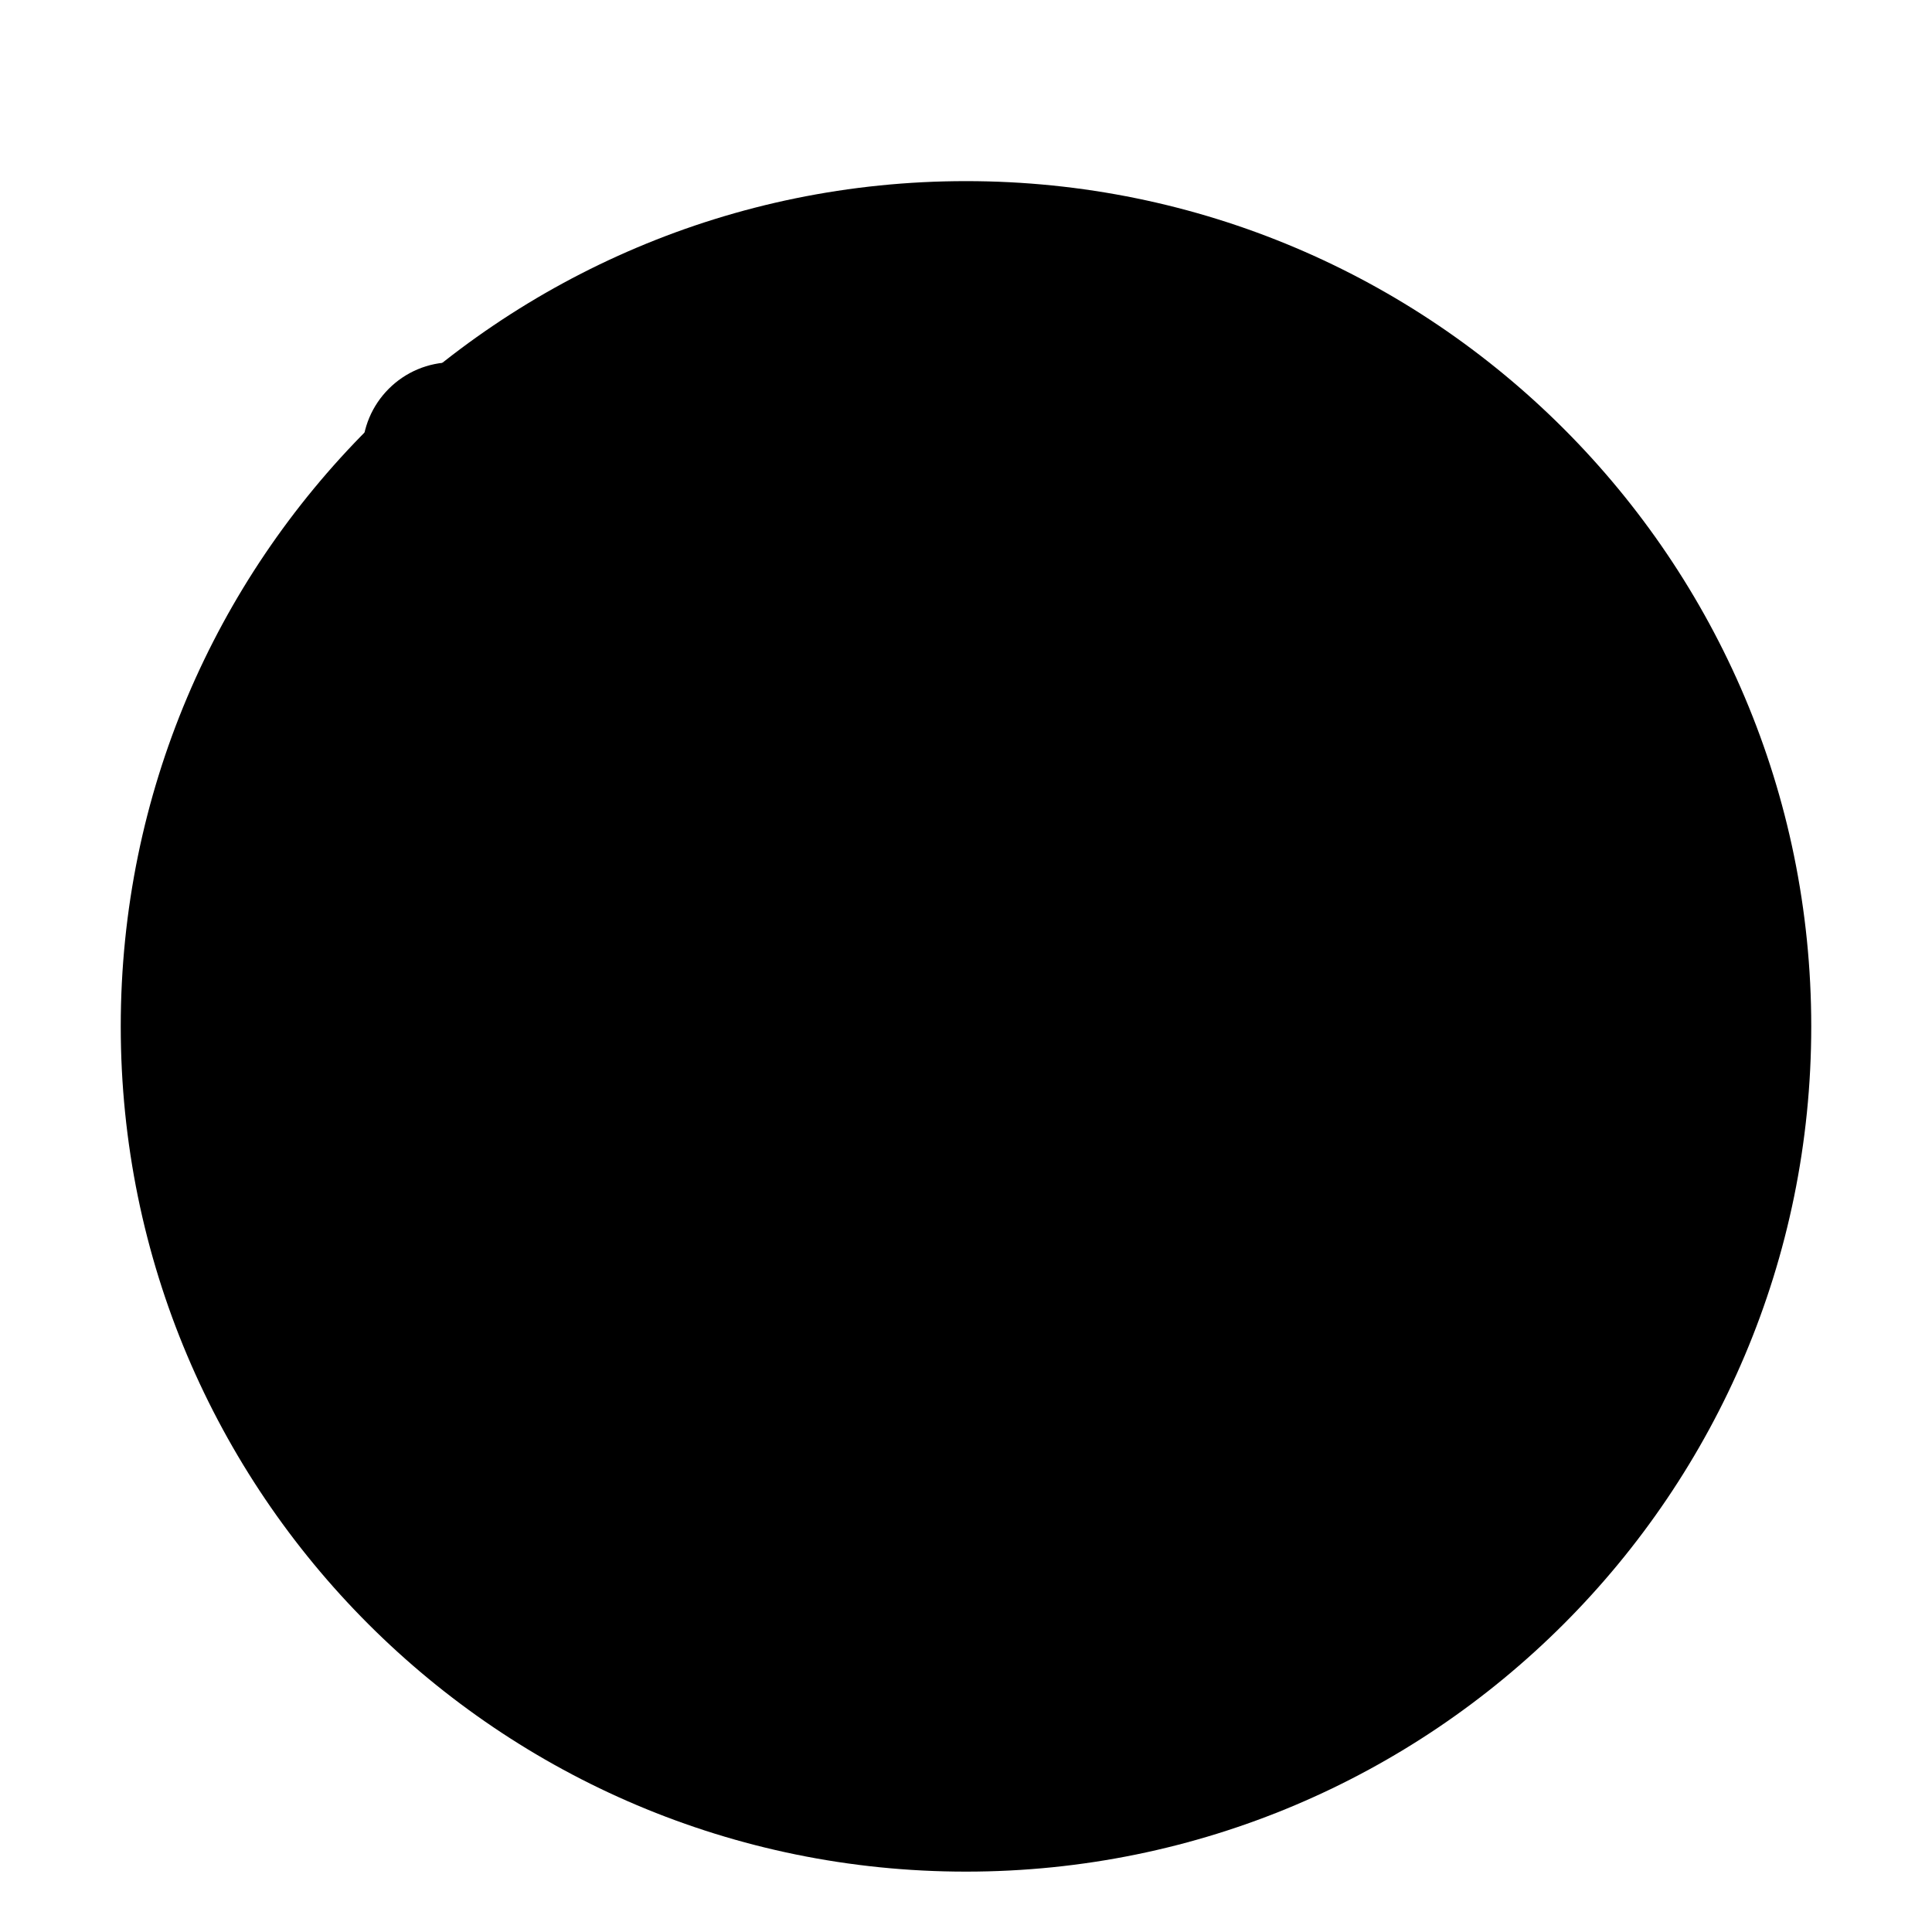
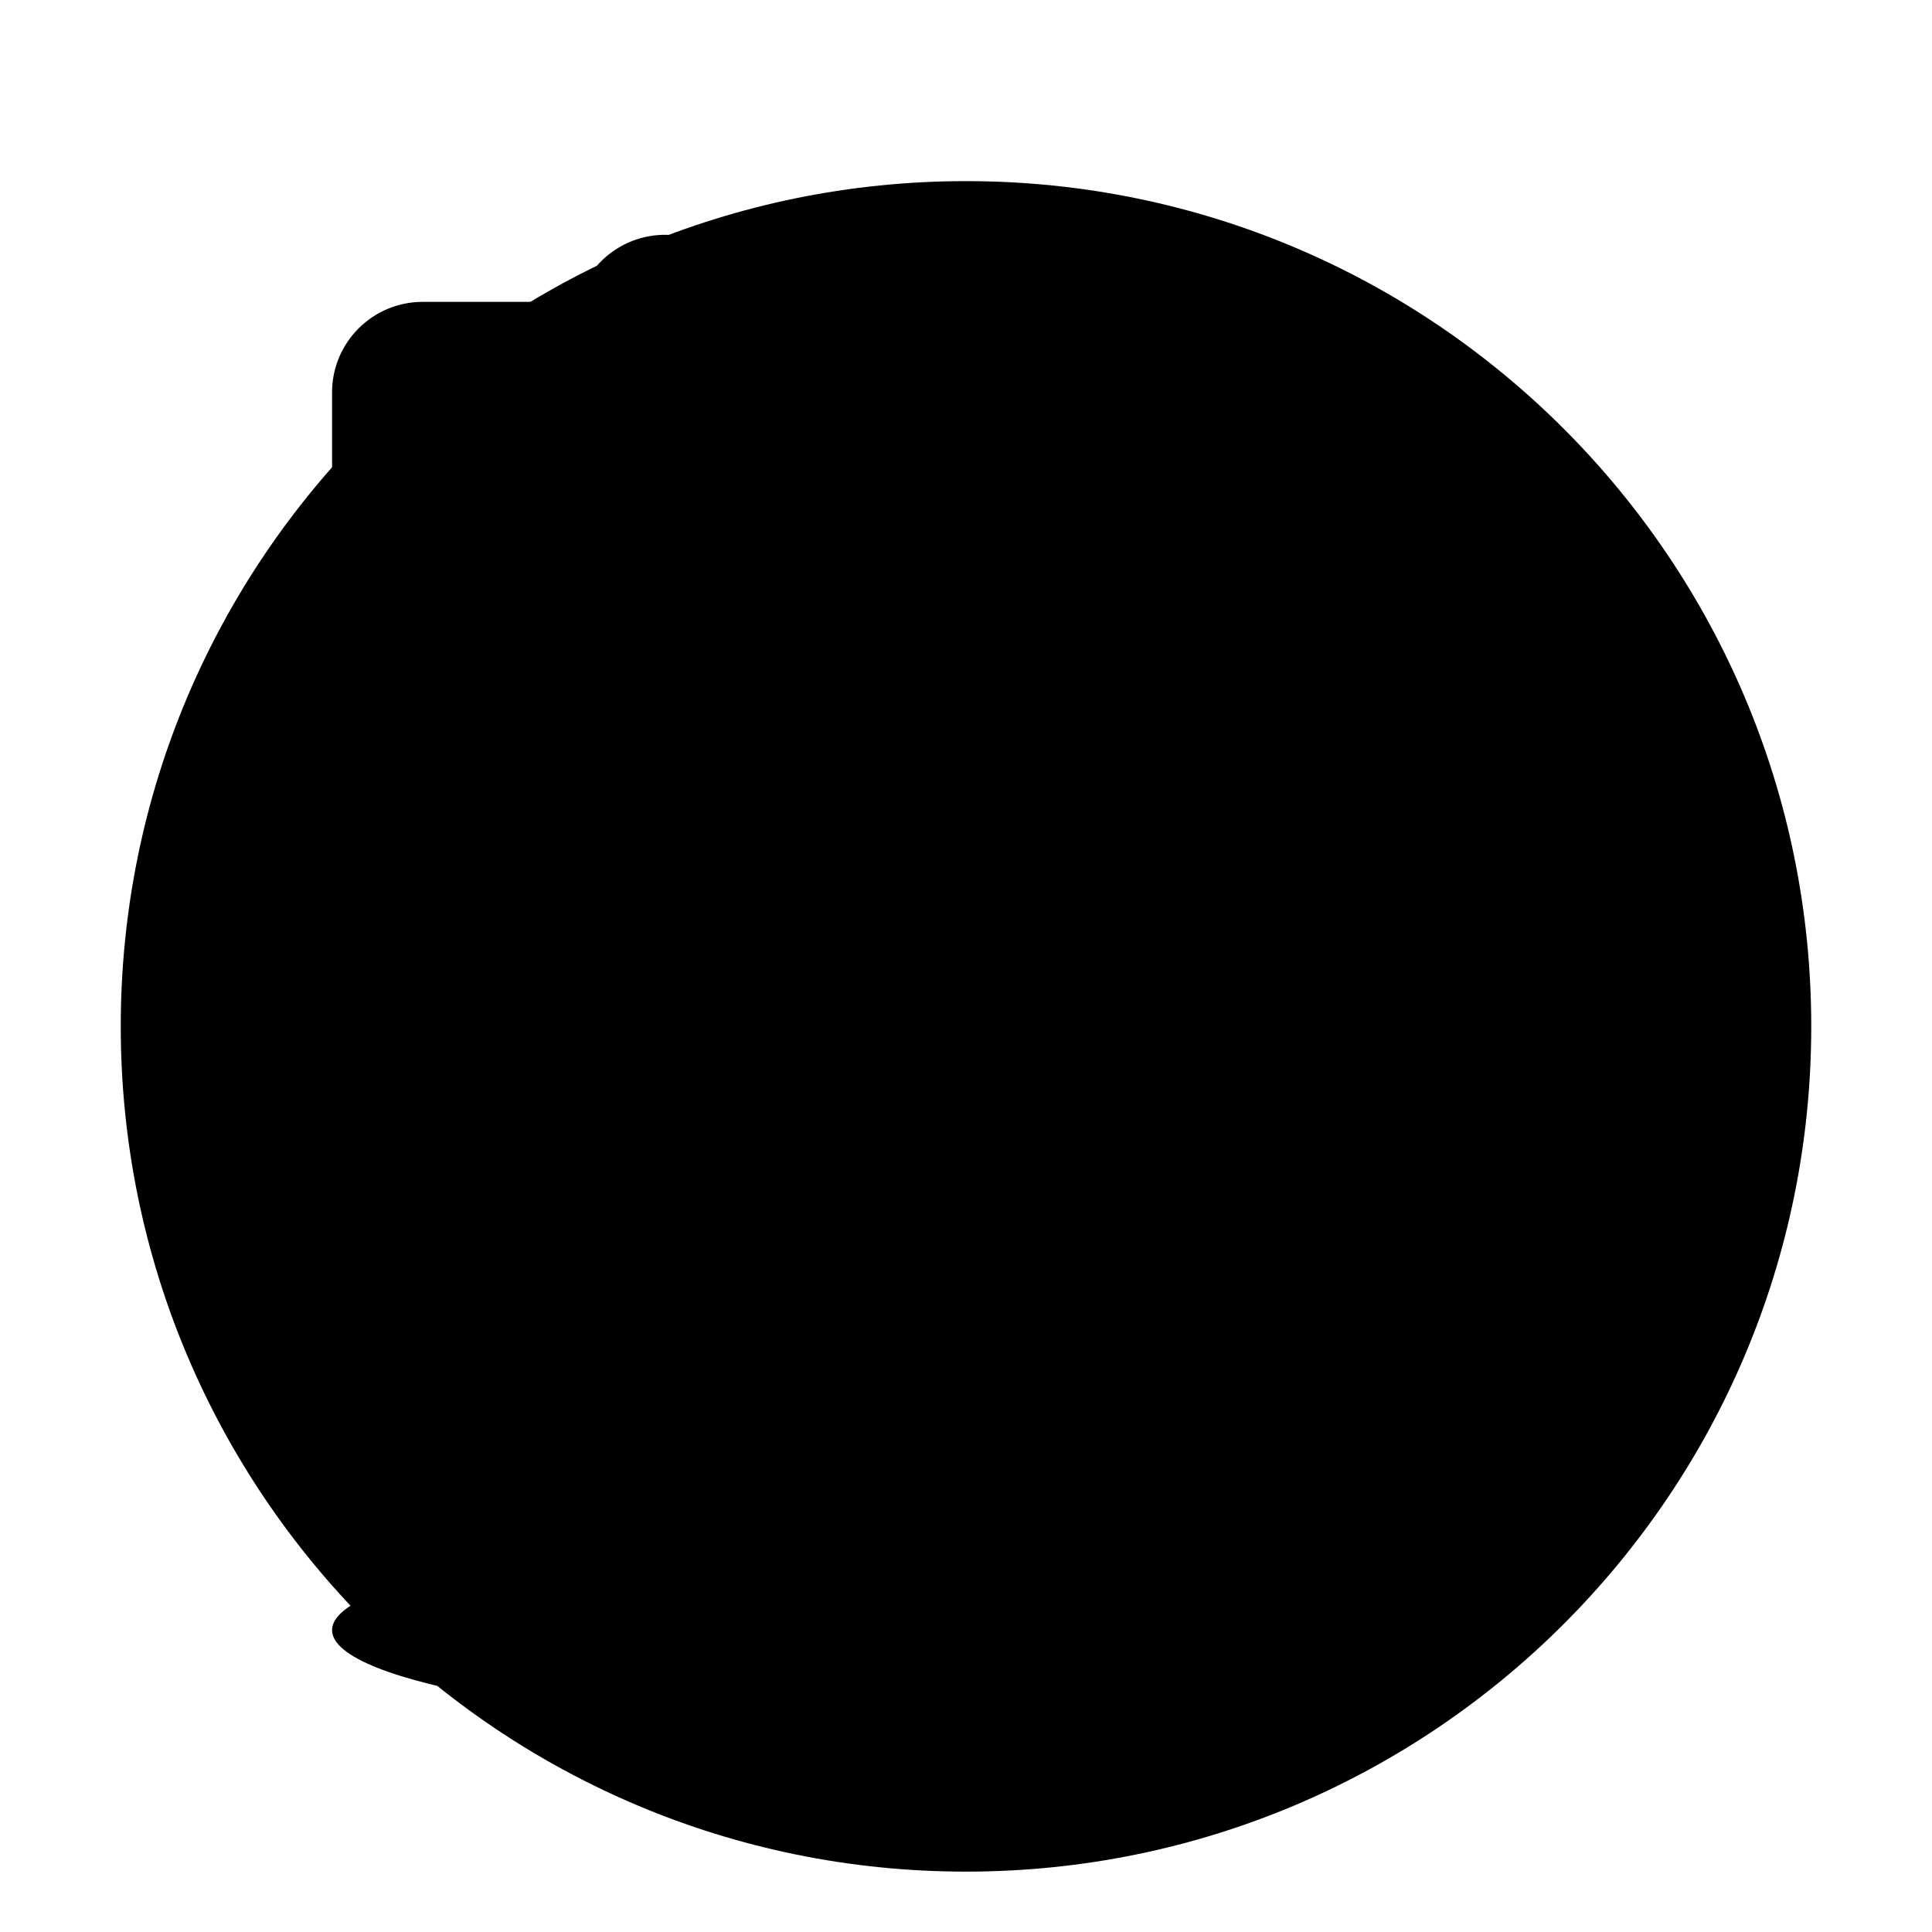
<svg xmlns="http://www.w3.org/2000/svg" viewBox="0 0 64 64" aria-hidden="true" focusable="false">
  <circle class="il-bg" cx="32" cy="34" r="28" />
-   <rect class="il-paper il-stroke" x="12" y="12" width="32" height="42" rx="3" />
-   <path class="il-line" d="M18 22h20M18 30h20M18 38h12" />
-   <circle class="il-ok il-stroke" cx="44" cy="44" r="10" />
-   <path class="il-line-white" d="M39 44l4 4 7-7" />
+   <ellipse class="il-ground" cx="30" cy="54" rx="19" ry="3.2" />
+   <rect class="il-paper il-stroke" x="17" y="9" width="28" height="39" rx="3" transform="rotate(7 31 28)" />
+   <rect class="il-paper il-stroke" x="11" y="10" width="29" height="41" rx="3" />
+   <path class="il-shade" d="M33 10h4a3 3 0 0 1 3 3v35a3 3 0 0 1-3 3h-4z" />
+   <path class="il-detail" d="M16 20h18M16 27h18M16 34h11" />
+   <circle class="il-ok il-stroke" cx="45" cy="44" r="10.5" />
+   <path class="il-shade" d="M45 33.5a10.5 10.5 0 0 1 0 21z" />
+   <path class="il-line-white" d="M40 44.2l3.8 3.8L50 40" />
</svg>
